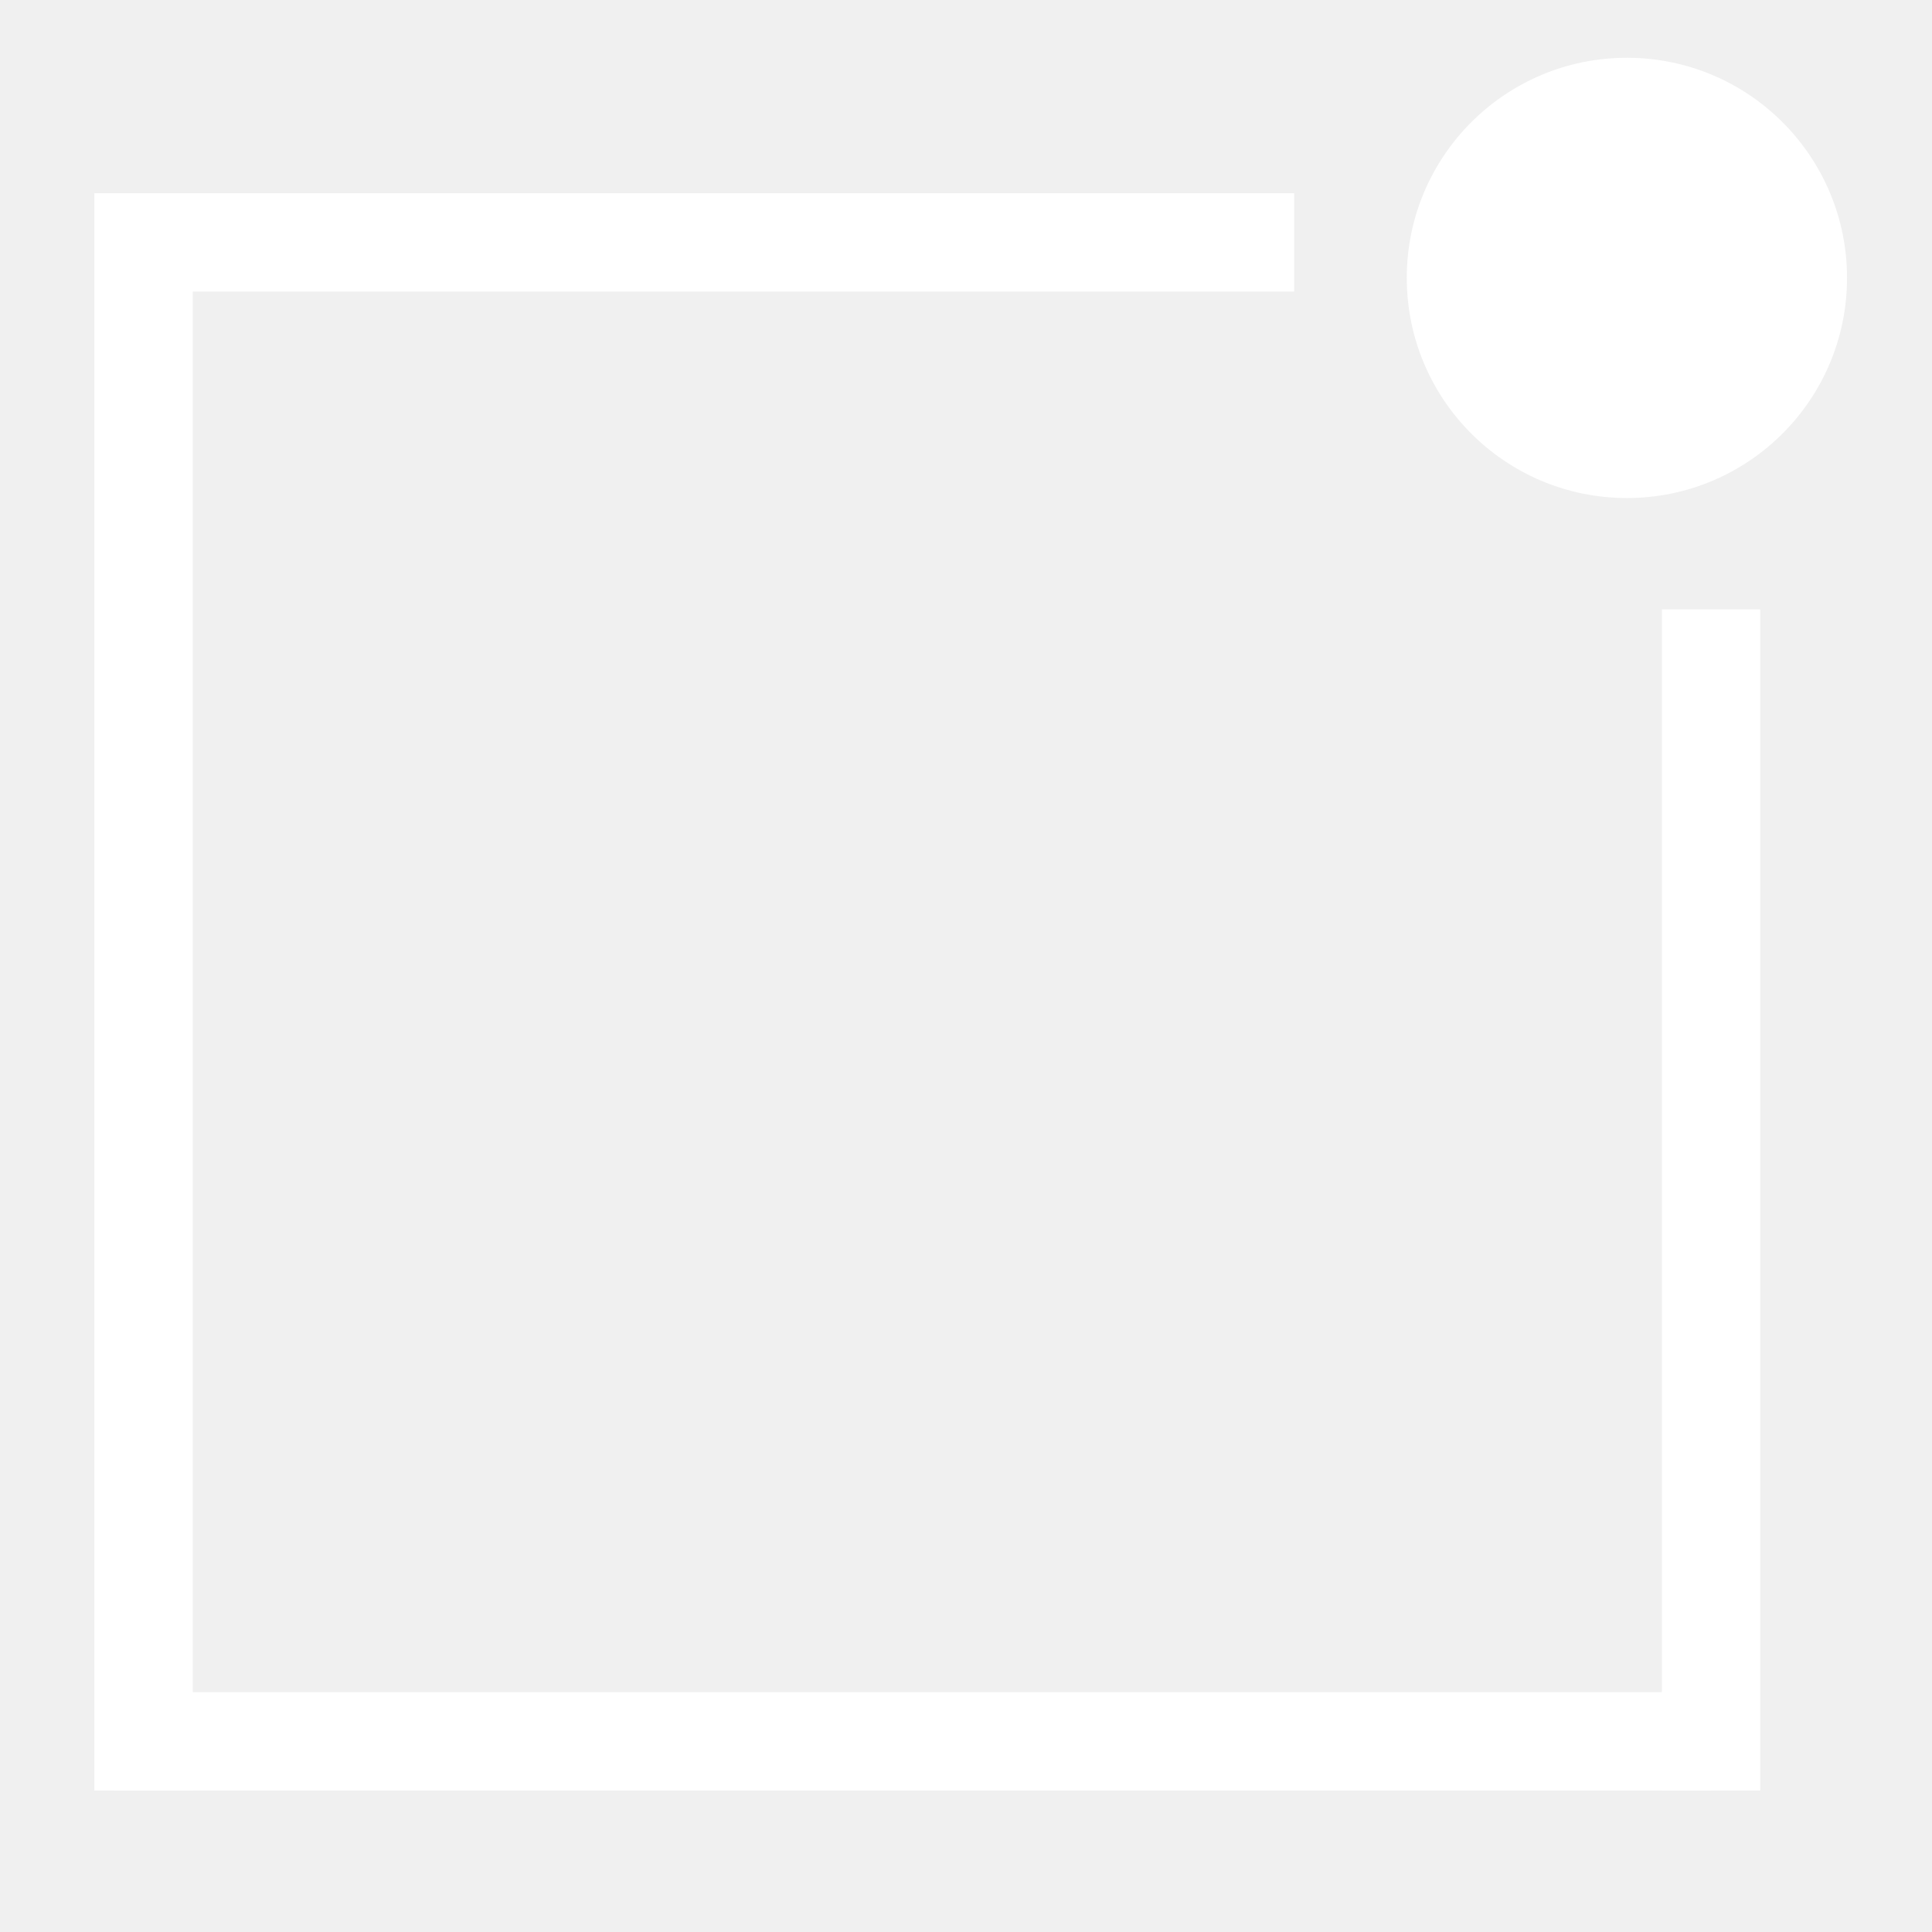
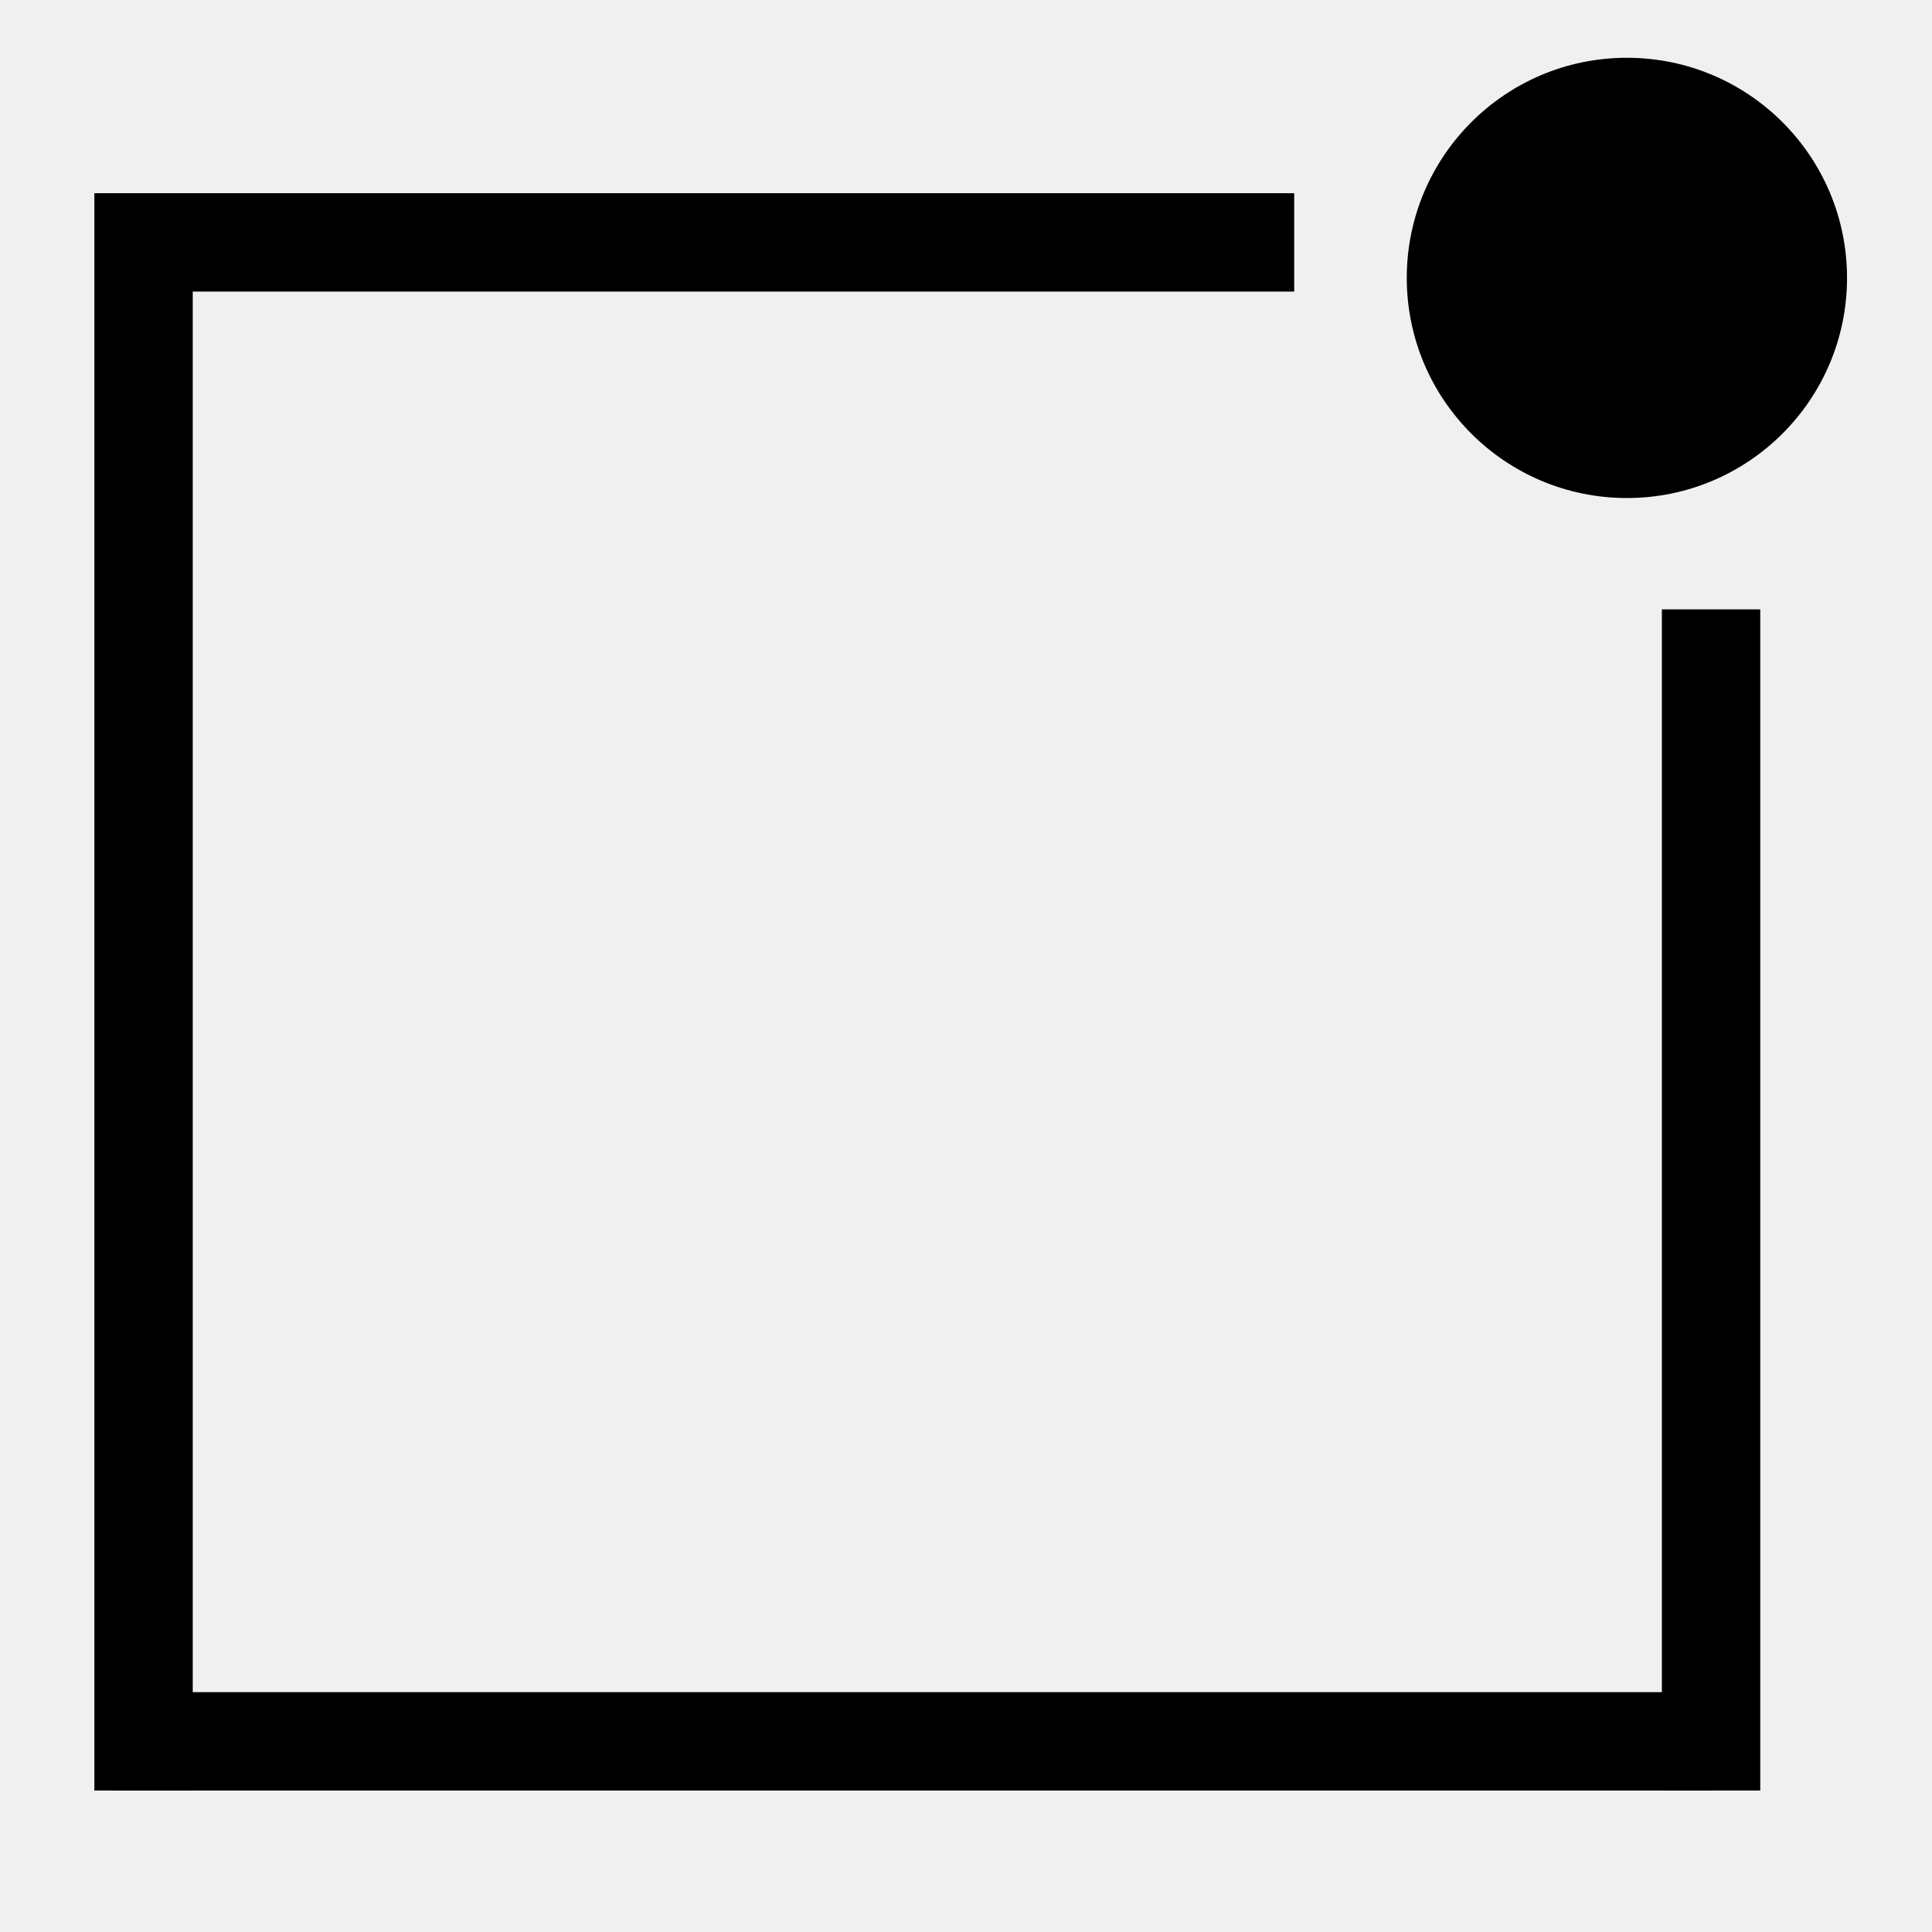
<svg xmlns="http://www.w3.org/2000/svg" width="1080" zoomAndPan="magnify" viewBox="0 0 810 810" height="1080" preserveAspectRatio="xMidYMid meet" version="1.0">
  <defs>
+     <style>
+             .icon-stroke { stroke: #000000; }
+             .icon-fill { fill: #000000; }
+             @media (prefers-color-scheme: dark) {
+             .icon-stroke { stroke: #ffffff; }
+             .icon-fill { fill: #ffffff; }
+             }
+         </style>
    <clipPath id="e9b7e7f152">
      <path d="M 589.797 24.223 L 774.375 24.223 L 774.375 208.801 L 589.797 208.801 Z M 589.797 24.223 " clip-rule="nonzero" />
    </clipPath>
    <clipPath id="a2135ff891">
      <path d="M 682.086 24.223 C 631.117 24.223 589.797 65.543 589.797 116.512 C 589.797 167.48 631.117 208.801 682.086 208.801 C 733.055 208.801 774.375 167.48 774.375 116.512 C 774.375 65.543 733.055 24.223 682.086 24.223 Z M 682.086 24.223 " clip-rule="nonzero" />
    </clipPath>
    <clipPath id="c54ec56246">
      <path d="M 0.797 0.223 L 185.375 0.223 L 185.375 184.801 L 0.797 184.801 Z M 0.797 0.223 " clip-rule="nonzero" />
    </clipPath>
    <clipPath id="b41dd83e81">
      <path d="M 93.086 0.223 C 42.117 0.223 0.797 41.543 0.797 92.512 C 0.797 143.48 42.117 184.801 93.086 184.801 C 144.055 184.801 185.375 143.48 185.375 92.512 C 185.375 41.543 144.055 0.223 93.086 0.223 Z M 93.086 0.223 " clip-rule="nonzero" />
    </clipPath>
    <clipPath id="1a7a108b5b">
      <rect x="0" width="186" y="0" height="185" />
    </clipPath>
  </defs>
-   <path stroke-linecap="butt" transform="matrix(0, -0.75, 0.75, 0, 39.56044, 750.685)" fill="none" stroke-linejoin="miter" d="M 0.002 27.498 L 892.919 27.498 " stroke="#ffffff" stroke-width="55" stroke-opacity="1" stroke-miterlimit="4" />
-   <path stroke-linecap="butt" transform="matrix(0, -0.75, 0.75, 0, 696.7451, 750.6855)" fill="none" stroke-linejoin="miter" d="M 0.003 27.501 L 660.263 27.501 " stroke="#ffffff" stroke-width="55" stroke-opacity="1" stroke-miterlimit="4" />
-   <path stroke-linecap="butt" transform="matrix(0.75, 0, 0, 0.75, 47.60899, 709.4404)" fill="none" stroke-linejoin="miter" d="M 0.001 27.501 L 893.021 27.501 " stroke="#ffffff" stroke-width="55" stroke-opacity="1" stroke-miterlimit="4" />
-   <path stroke-linecap="butt" transform="matrix(0.75, 0, 0, 0.75, 47.60899, 81.00002)" fill="none" stroke-linejoin="miter" d="M 0.001 27.5 L 659.985 27.5 " stroke="#ffffff" stroke-width="55" stroke-opacity="1" stroke-miterlimit="4" />
+   <path class="icon-stroke" stroke-linecap="butt" transform="matrix(0, -0.75, 0.75, 0, 39.56044, 750.685)" fill="none" stroke-linejoin="miter" d="M 0.002 27.498 L 892.919 27.498 " stroke-width="55" stroke-opacity="1" stroke-miterlimit="4" />
+   <path class="icon-stroke" stroke-linecap="butt" transform="matrix(0, -0.75, 0.75, 0, 696.7451, 750.6855)" fill="none" stroke-linejoin="miter" d="M 0.003 27.501 L 660.263 27.501 " stroke-width="55" stroke-opacity="1" stroke-miterlimit="4" />
+   <path class="icon-stroke" stroke-linecap="butt" transform="matrix(0.75, 0, 0, 0.75, 47.60899, 709.4404)" fill="none" stroke-linejoin="miter" d="M 0.001 27.501 L 893.021 27.501 " stroke-width="55" stroke-opacity="1" stroke-miterlimit="4" />
+   <path class="icon-stroke" stroke-linecap="butt" transform="matrix(0.75, 0, 0, 0.75, 47.60899, 81.00002)" fill="none" stroke-linejoin="miter" d="M 0.001 27.5 L 659.985 27.5 " stroke-width="55" stroke-opacity="1" stroke-miterlimit="4" />
  <g clip-path="url(#e9b7e7f152)">
    <g clip-path="url(#a2135ff891)">
      <g transform="matrix(1, 0, 0, 1, 589, 24)">
        <g clip-path="url(#1a7a108b5b)">
          <g clip-path="url(#c54ec56246)">
            <g clip-path="url(#b41dd83e81)">
-               <path fill="#ffffff" d="M 0.797 0.223 L 185.375 0.223 L 185.375 184.801 L 0.797 184.801 Z M 0.797 0.223 " fill-opacity="1" fill-rule="nonzero" />
+               <path class="icon-fill" d="M 0.797 0.223 L 185.375 0.223 L 185.375 184.801 L 0.797 184.801 Z M 0.797 0.223 " fill-opacity="1" fill-rule="nonzero" />
            </g>
          </g>
        </g>
      </g>
    </g>
  </g>
</svg>
